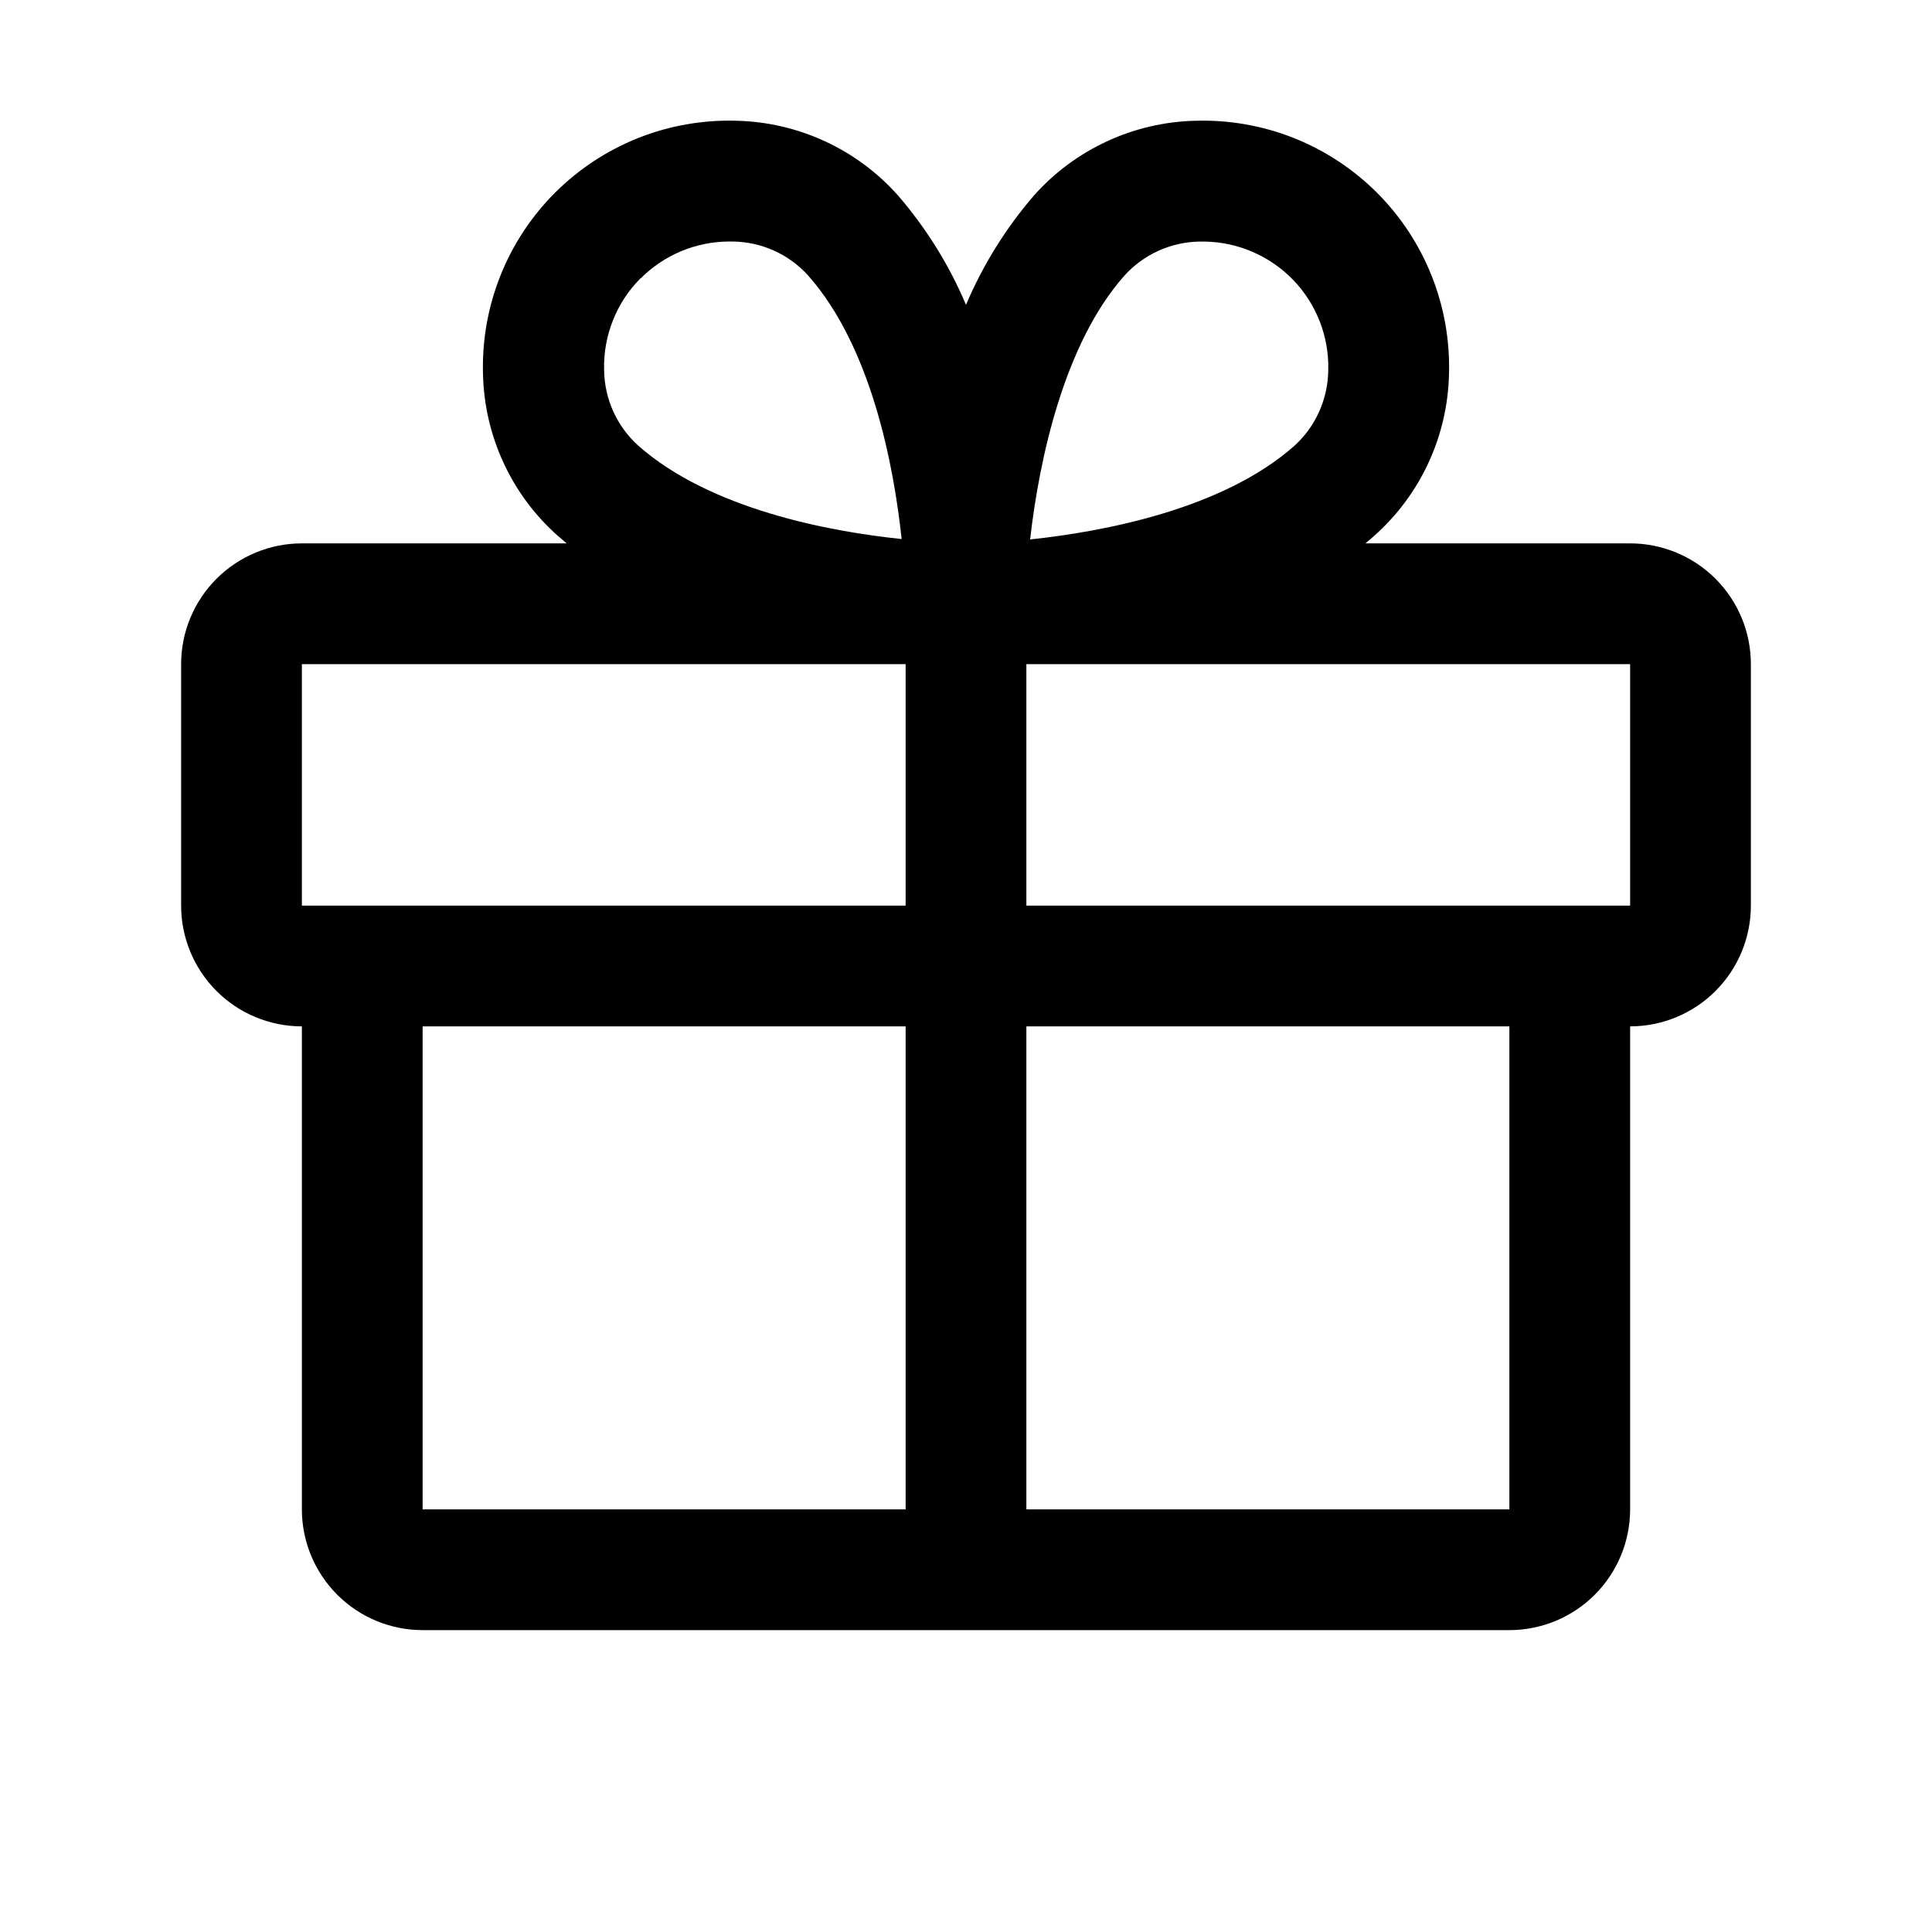
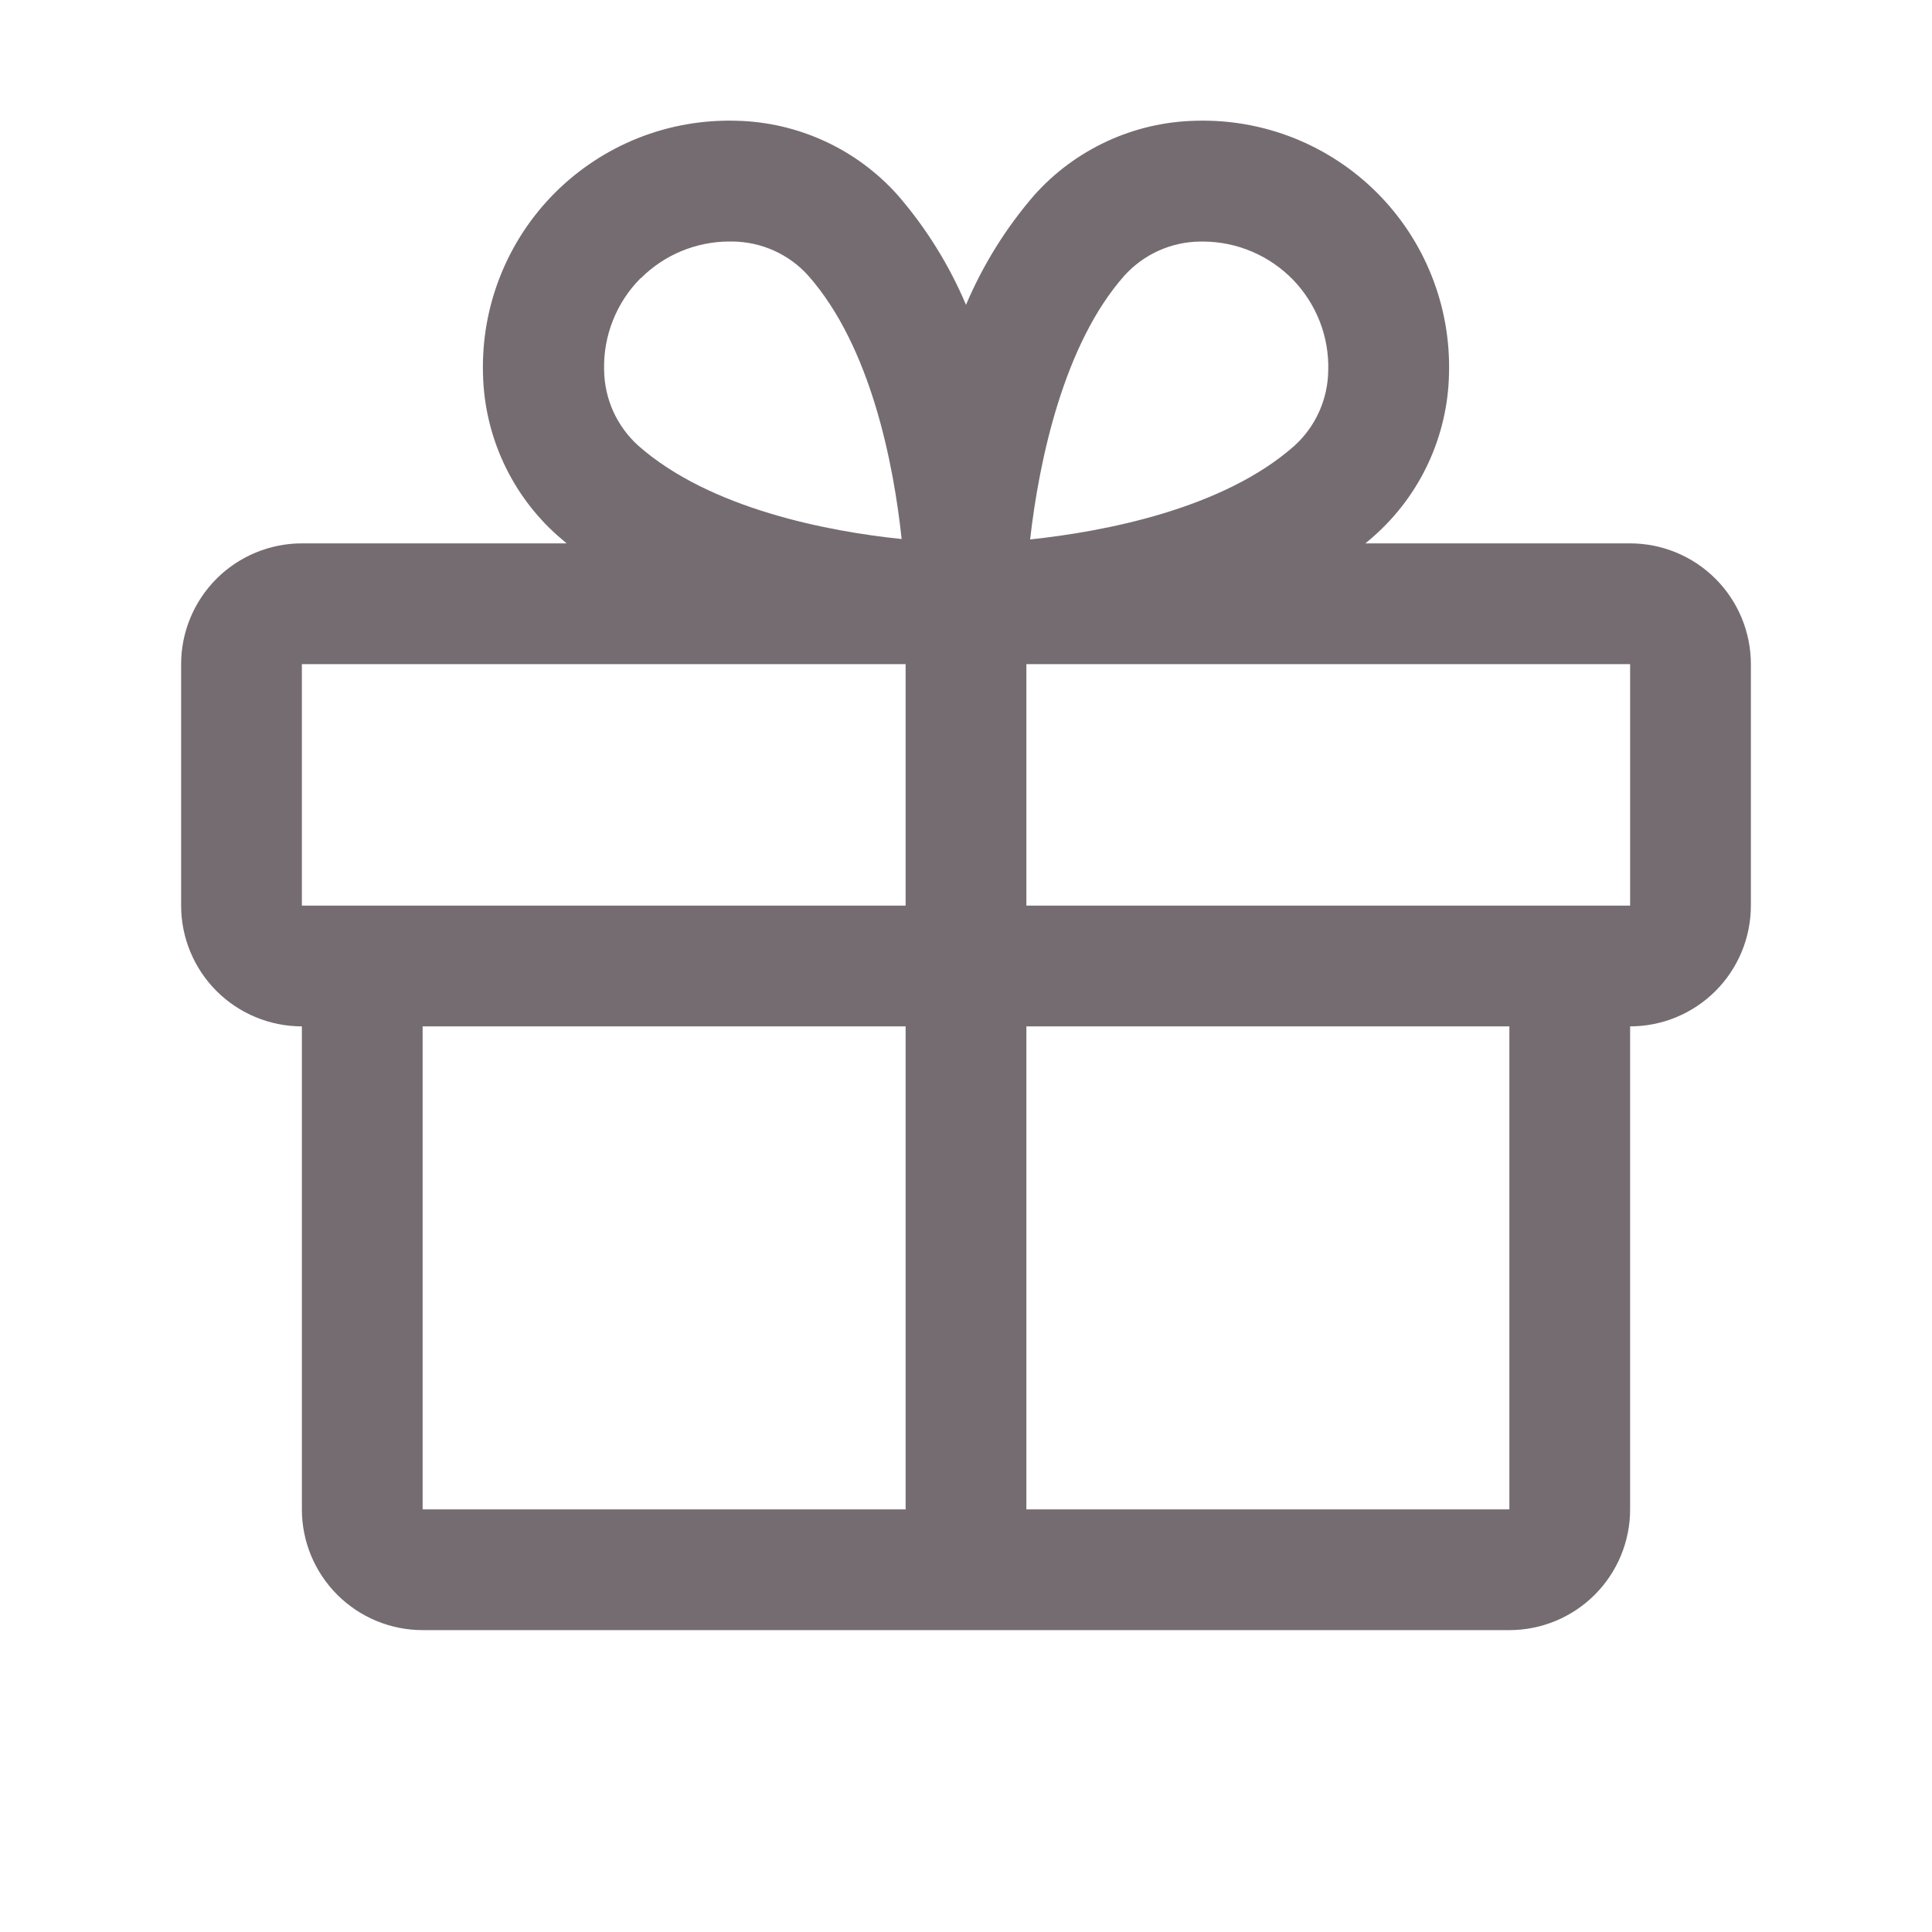
<svg xmlns="http://www.w3.org/2000/svg" width="32" height="32" viewBox="0 0 32 32" fill="none">
-   <path d="M27 9H22.615C22.664 8.959 22.714 8.919 22.761 8.875C23.141 8.538 23.447 8.126 23.66 7.665C23.873 7.204 23.989 6.704 24 6.196C24.016 5.641 23.919 5.088 23.714 4.572C23.509 4.055 23.201 3.586 22.808 3.193C22.415 2.8 21.946 2.492 21.43 2.286C20.913 2.081 20.36 1.984 19.805 2C19.297 2.011 18.797 2.127 18.336 2.34C17.875 2.553 17.462 2.859 17.125 3.239C16.658 3.78 16.279 4.391 16 5.049C15.722 4.391 15.342 3.78 14.875 3.239C14.538 2.859 14.125 2.553 13.664 2.34C13.203 2.127 12.703 2.011 12.195 2C11.64 1.984 11.087 2.081 10.57 2.286C10.054 2.492 9.585 2.8 9.192 3.193C8.799 3.586 8.491 4.055 8.286 4.572C8.081 5.088 7.984 5.641 8 6.196C8.011 6.704 8.127 7.204 8.34 7.665C8.553 8.126 8.859 8.538 9.239 8.875C9.286 8.916 9.336 8.956 9.385 9H5C4.47 9 3.961 9.211 3.586 9.586C3.211 9.961 3 10.47 3 11V15C3 15.53 3.211 16.039 3.586 16.414C3.961 16.789 4.47 17 5 17V25C5 25.53 5.211 26.039 5.586 26.414C5.961 26.789 6.47 27 7 27H25C25.53 27 26.039 26.789 26.414 26.414C26.789 26.039 27 25.53 27 25V17C27.53 17 28.039 16.789 28.414 16.414C28.789 16.039 29 15.53 29 15V11C29 10.47 28.789 9.961 28.414 9.586C28.039 9.211 27.53 9 27 9ZM18.625 4.564C18.783 4.389 18.976 4.249 19.191 4.152C19.406 4.055 19.639 4.004 19.875 4.001H19.936C20.213 4.003 20.486 4.06 20.74 4.169C20.994 4.277 21.224 4.436 21.417 4.634C21.609 4.833 21.759 5.068 21.86 5.326C21.96 5.584 22.008 5.859 22 6.135C21.997 6.371 21.946 6.604 21.849 6.819C21.753 7.034 21.612 7.227 21.438 7.385C20.251 8.435 18.282 8.805 17.062 8.935C17.212 7.611 17.625 5.688 18.625 4.564ZM10.614 4.609C11.001 4.221 11.526 4.003 12.074 4H12.135C12.371 4.003 12.604 4.054 12.819 4.151C13.034 4.247 13.227 4.388 13.385 4.563C14.434 5.748 14.804 7.713 14.934 8.928C13.719 8.803 11.754 8.428 10.569 7.379C10.394 7.22 10.254 7.028 10.157 6.813C10.06 6.597 10.009 6.365 10.006 6.129C9.998 5.848 10.048 5.568 10.152 5.307C10.255 5.046 10.411 4.808 10.609 4.609H10.614ZM5 11H15V15H5V11ZM7 17H15V25H7V17ZM25 25H17V17H25V25ZM27 15H17V11H27V15Z" fill="black" />
+   <path d="M27 9H22.615C22.664 8.959 22.714 8.919 22.761 8.875C23.141 8.538 23.447 8.126 23.66 7.665C23.873 7.204 23.989 6.704 24 6.196C24.016 5.641 23.919 5.088 23.714 4.572C23.509 4.055 23.201 3.586 22.808 3.193C22.415 2.8 21.946 2.492 21.43 2.286C20.913 2.081 20.36 1.984 19.805 2C19.297 2.011 18.797 2.127 18.336 2.34C17.875 2.553 17.462 2.859 17.125 3.239C16.658 3.78 16.279 4.391 16 5.049C15.722 4.391 15.342 3.78 14.875 3.239C14.538 2.859 14.125 2.553 13.664 2.34C13.203 2.127 12.703 2.011 12.195 2C11.64 1.984 11.087 2.081 10.57 2.286C10.054 2.492 9.585 2.8 9.192 3.193C8.799 3.586 8.491 4.055 8.286 4.572C8.081 5.088 7.984 5.641 8 6.196C8.011 6.704 8.127 7.204 8.34 7.665C8.553 8.126 8.859 8.538 9.239 8.875C9.286 8.916 9.336 8.956 9.385 9H5C4.47 9 3.961 9.211 3.586 9.586C3.211 9.961 3 10.47 3 11V15C3 15.53 3.211 16.039 3.586 16.414C3.961 16.789 4.47 17 5 17V25C5 25.53 5.211 26.039 5.586 26.414C5.961 26.789 6.47 27 7 27H25C25.53 27 26.039 26.789 26.414 26.414C26.789 26.039 27 25.53 27 25V17C27.53 17 28.039 16.789 28.414 16.414C28.789 16.039 29 15.53 29 15V11C29 10.47 28.789 9.961 28.414 9.586C28.039 9.211 27.53 9 27 9ZM18.625 4.564C18.783 4.389 18.976 4.249 19.191 4.152C19.406 4.055 19.639 4.004 19.875 4.001H19.936C20.213 4.003 20.486 4.06 20.74 4.169C20.994 4.277 21.224 4.436 21.417 4.634C21.609 4.833 21.759 5.068 21.86 5.326C21.96 5.584 22.008 5.859 22 6.135C21.997 6.371 21.946 6.604 21.849 6.819C21.753 7.034 21.612 7.227 21.438 7.385C20.251 8.435 18.282 8.805 17.062 8.935C17.212 7.611 17.625 5.688 18.625 4.564ZM10.614 4.609C11.001 4.221 11.526 4.003 12.074 4H12.135C12.371 4.003 12.604 4.054 12.819 4.151C13.034 4.247 13.227 4.388 13.385 4.563C14.434 5.748 14.804 7.713 14.934 8.928C13.719 8.803 11.754 8.428 10.569 7.379C10.394 7.22 10.254 7.028 10.157 6.813C10.06 6.597 10.009 6.365 10.006 6.129C9.998 5.848 10.048 5.568 10.152 5.307C10.255 5.046 10.411 4.808 10.609 4.609H10.614ZM5 11H15V15H5V11ZM7 17H15V25H7V17ZM25 25H17V17H25V25ZM27 15H17V11H27V15Z" fill="#756C71" />
</svg>
